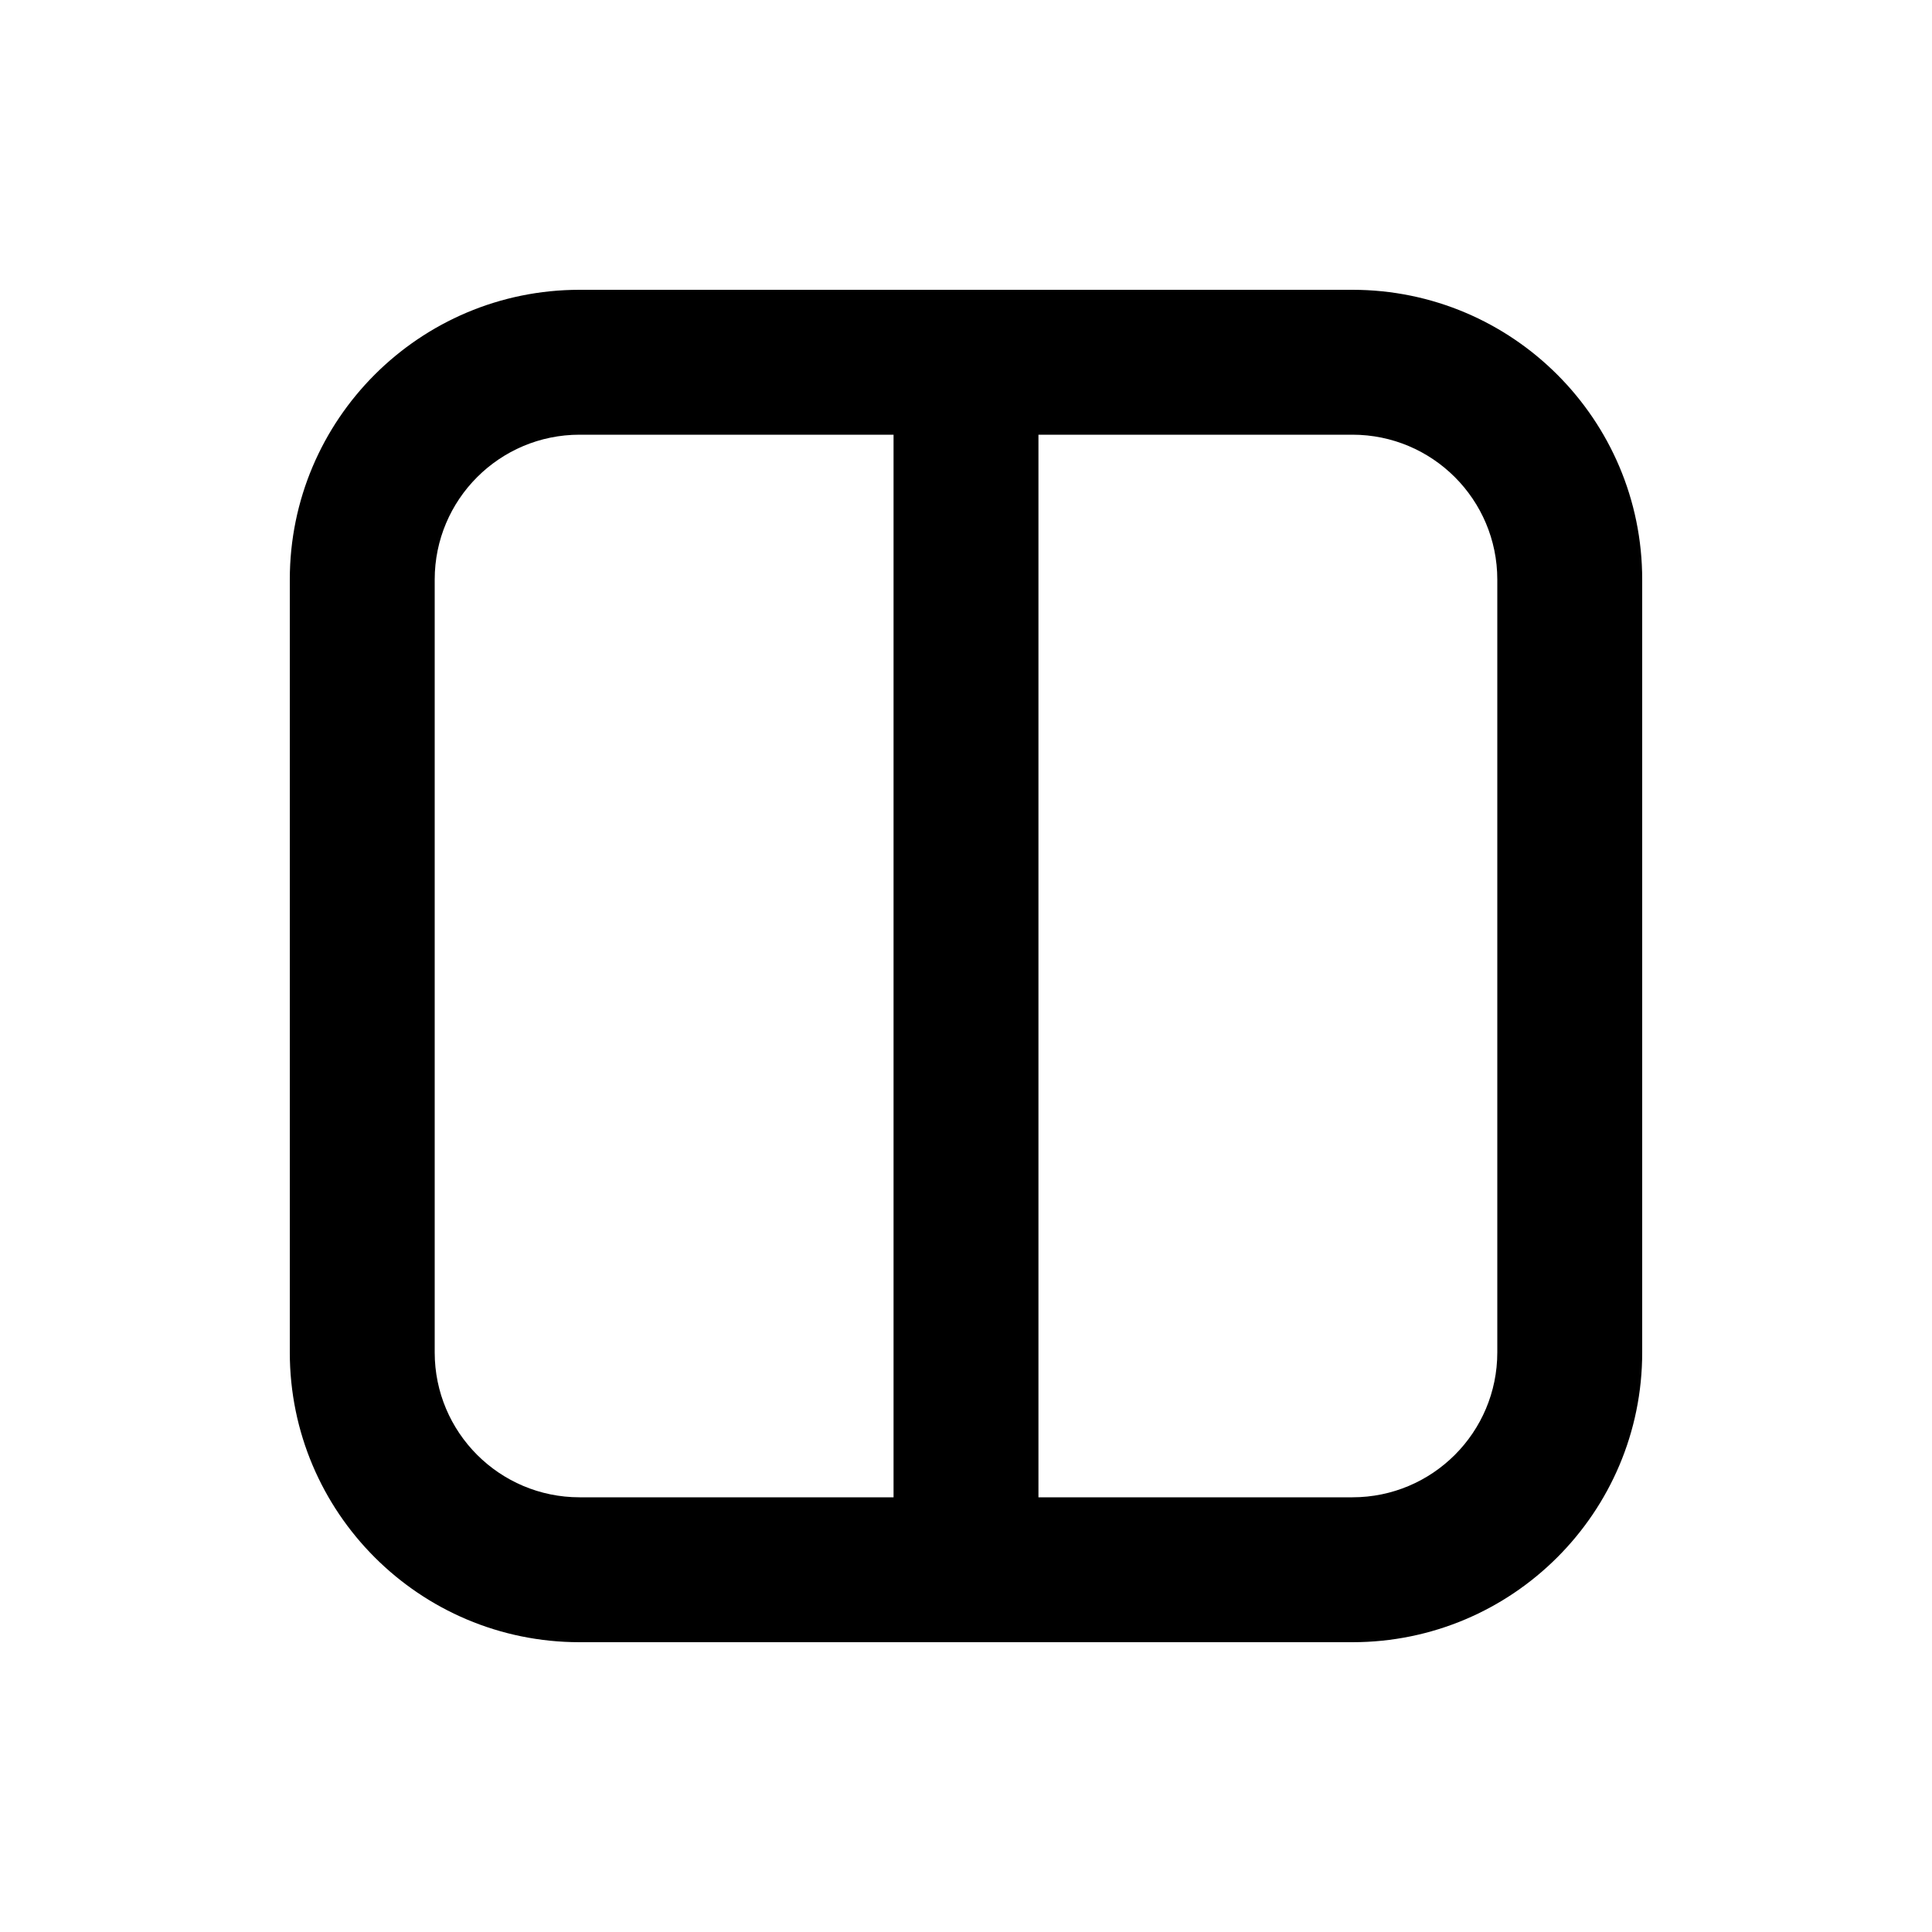
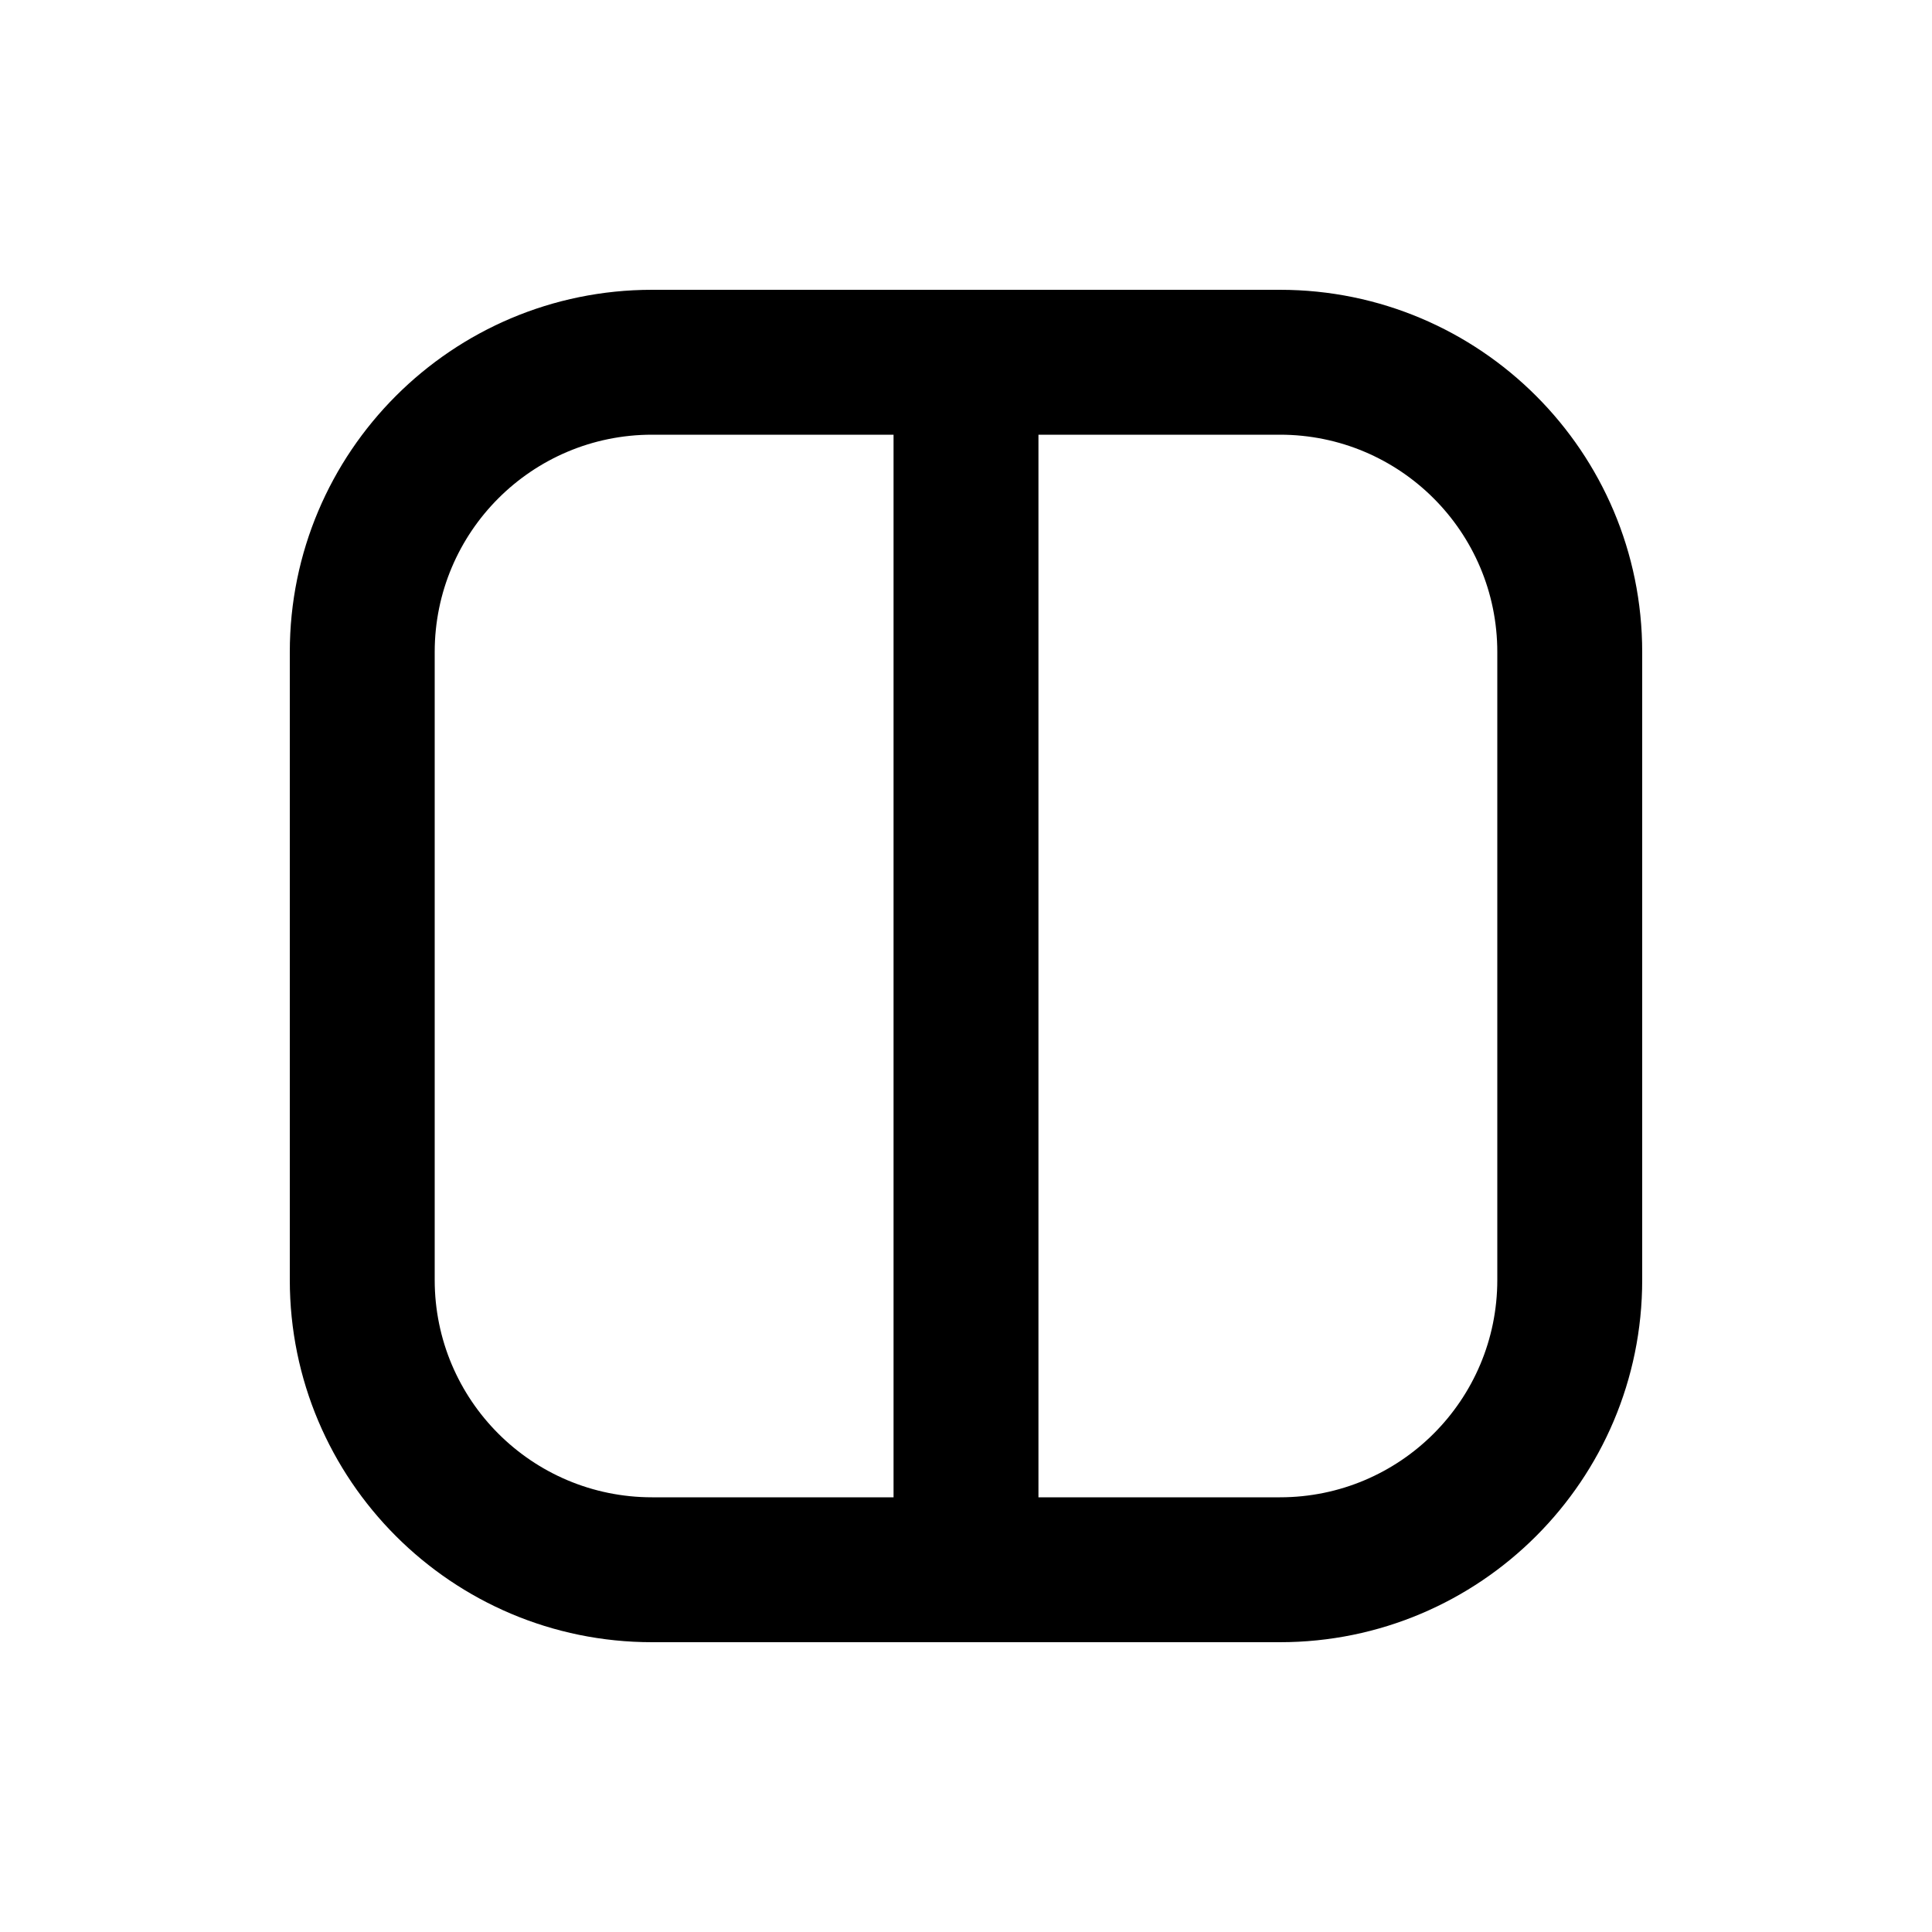
<svg xmlns="http://www.w3.org/2000/svg" viewBox="0 0 20 20">
-   <path fill-rule="evenodd" d="M3 6a3 3 0 0 1 3-3h8a3 3 0 0 1 3 3v8a3 3 0 0 1-3 3h-8a3 3 0 0 1-3-3v-8Zm7.75-1.5h3.25a1.5 1.5 0 0 1 1.5 1.5v8a1.5 1.5 0 0 1-1.5 1.5h-3.25v-11Zm-1.5 0h-3.25a1.5 1.5 0 0 0-1.5 1.5v8a1.5 1.5 0 0 0 1.5 1.5h3.25v-11Z" />
+   <path fill-rule="evenodd" d="M6.75 3c-2.071 0-3.75 1.679-3.75 3.75v6.5c0 2.071 1.679 3.75 3.75 3.75h6.5c2.071 0 3.75-1.679 3.75-3.75v-6.5c0-2.071-1.679-3.75-3.75-3.75h-6.5Zm-2.25 3.75c0-1.243 1.007-2.25 2.25-2.25h2.5v11h-2.5c-1.243 0-2.25-1.007-2.25-2.25v-6.5Zm6.25 8.75h2.5c1.243 0 2.25-1.007 2.25-2.25v-6.5c0-1.243-1.007-2.25-2.25-2.25h-2.5v11Z" />
</svg>
